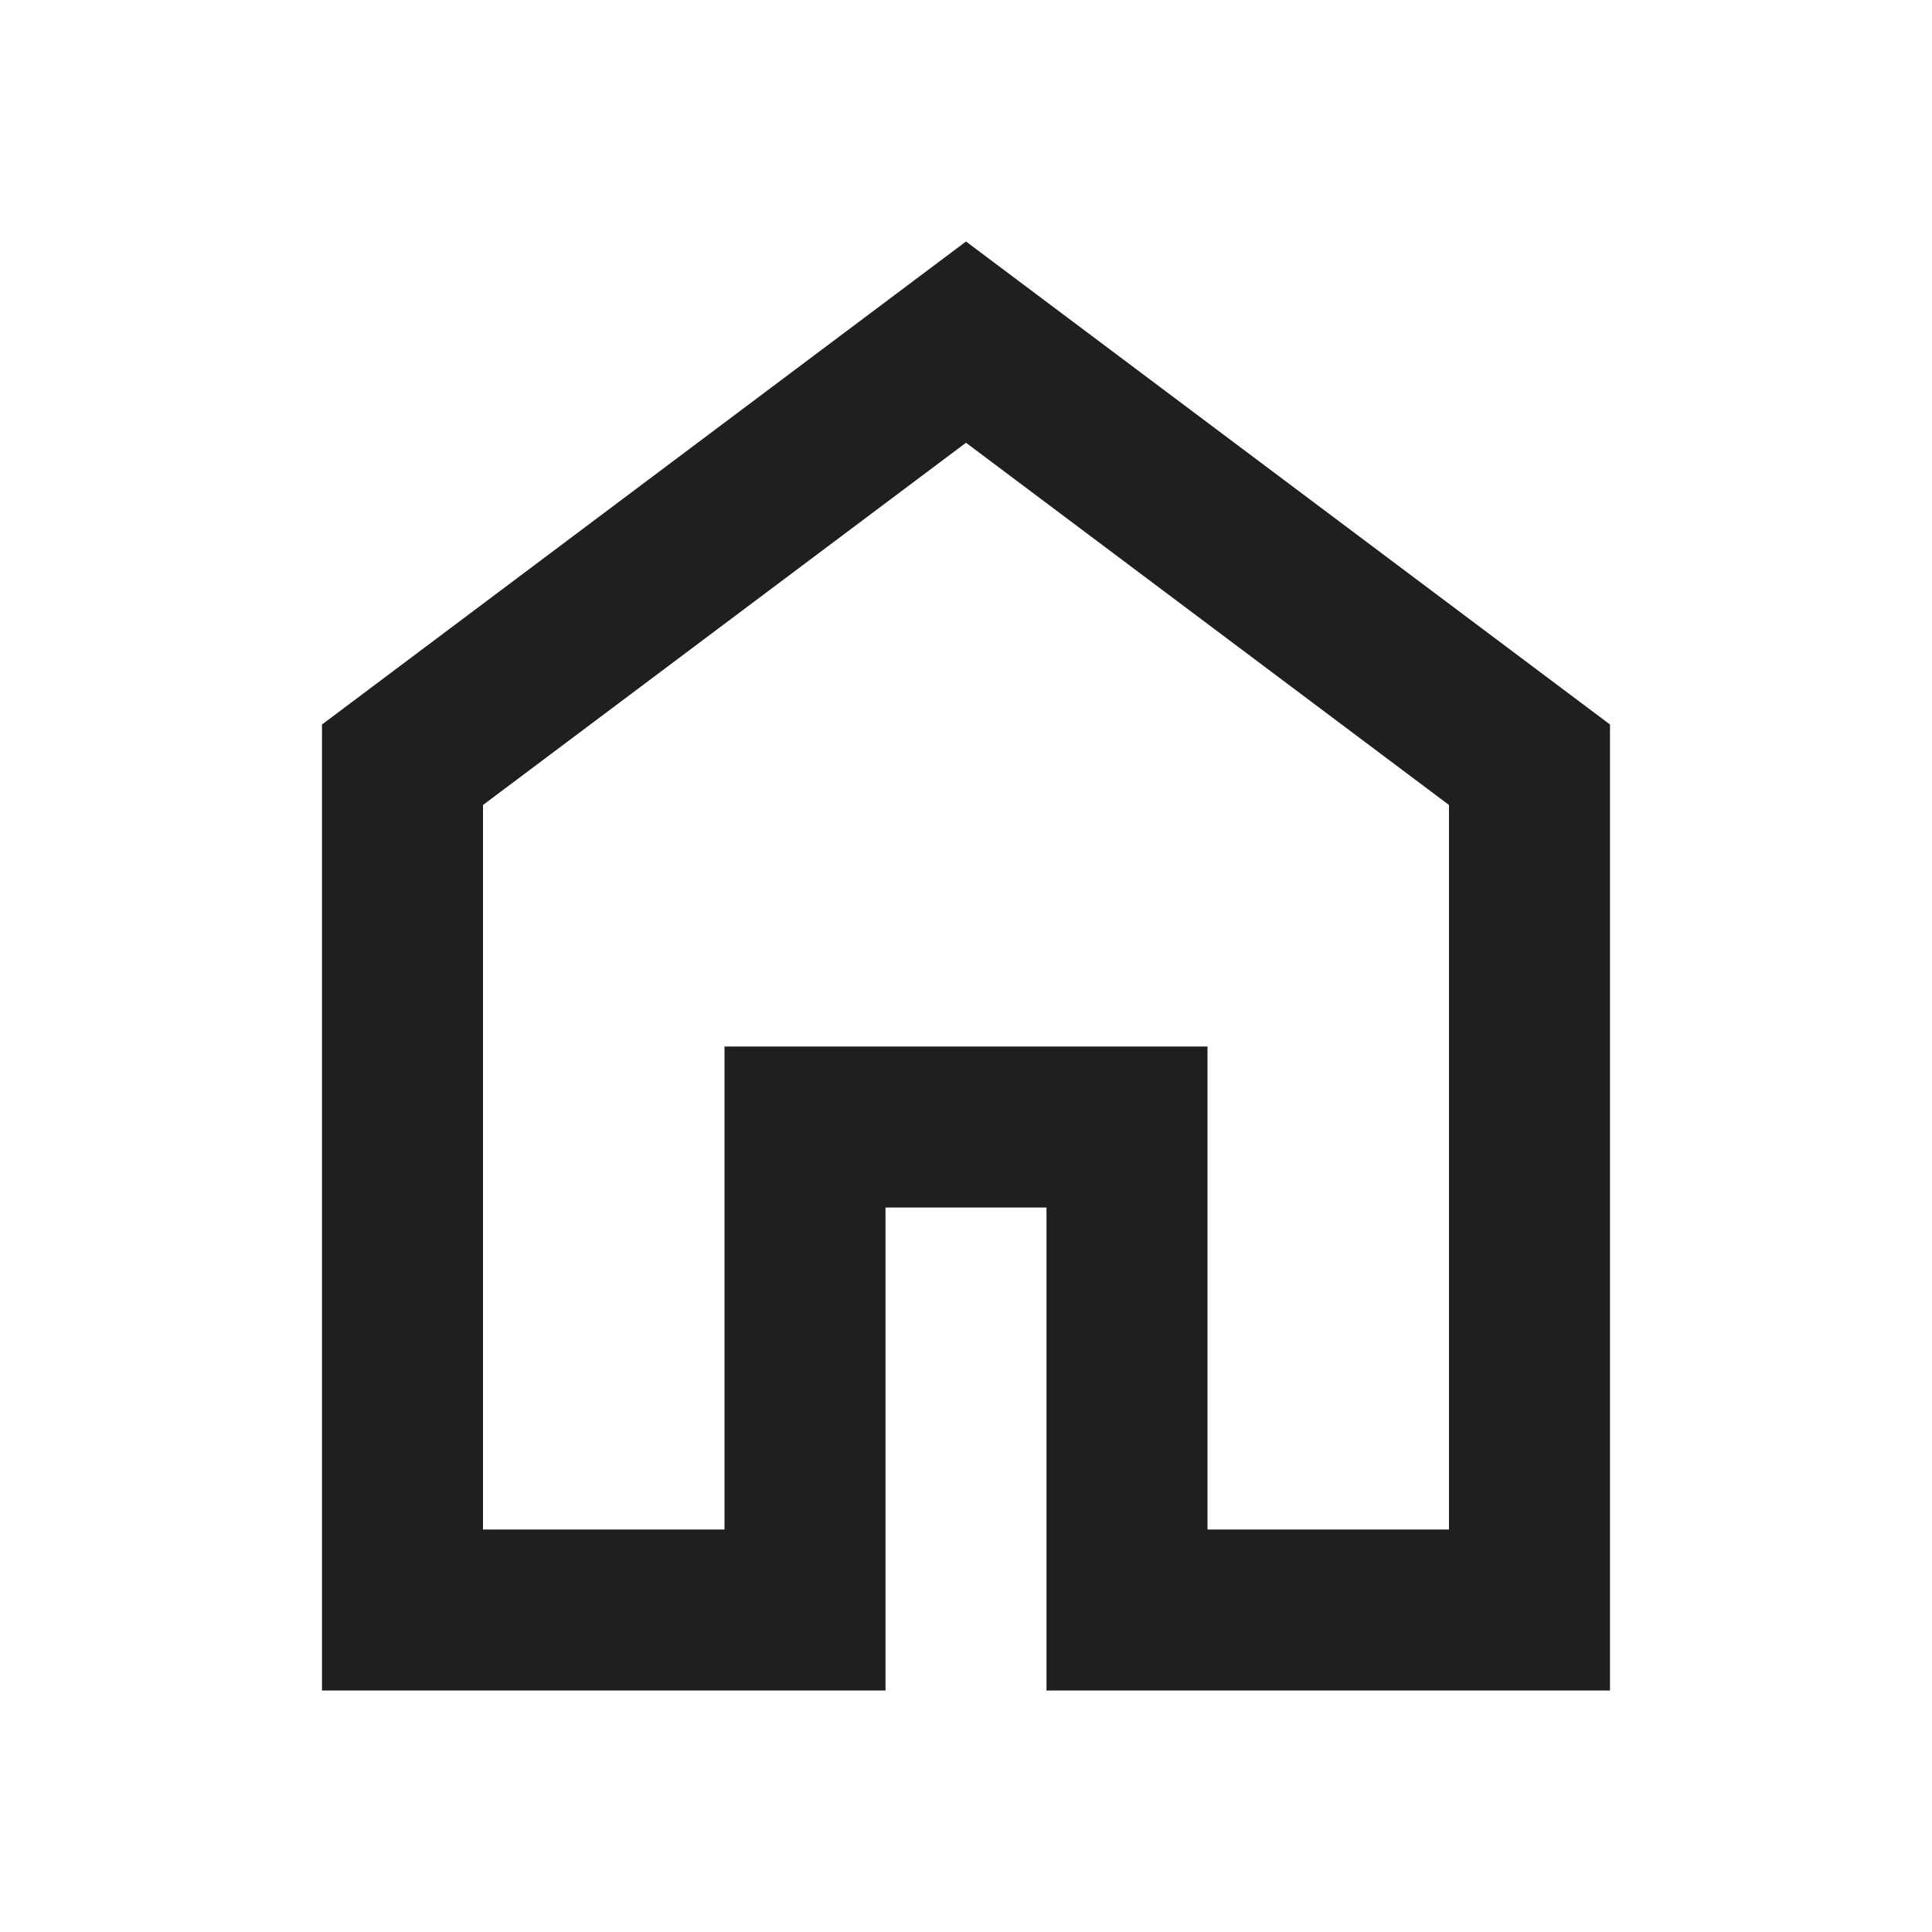
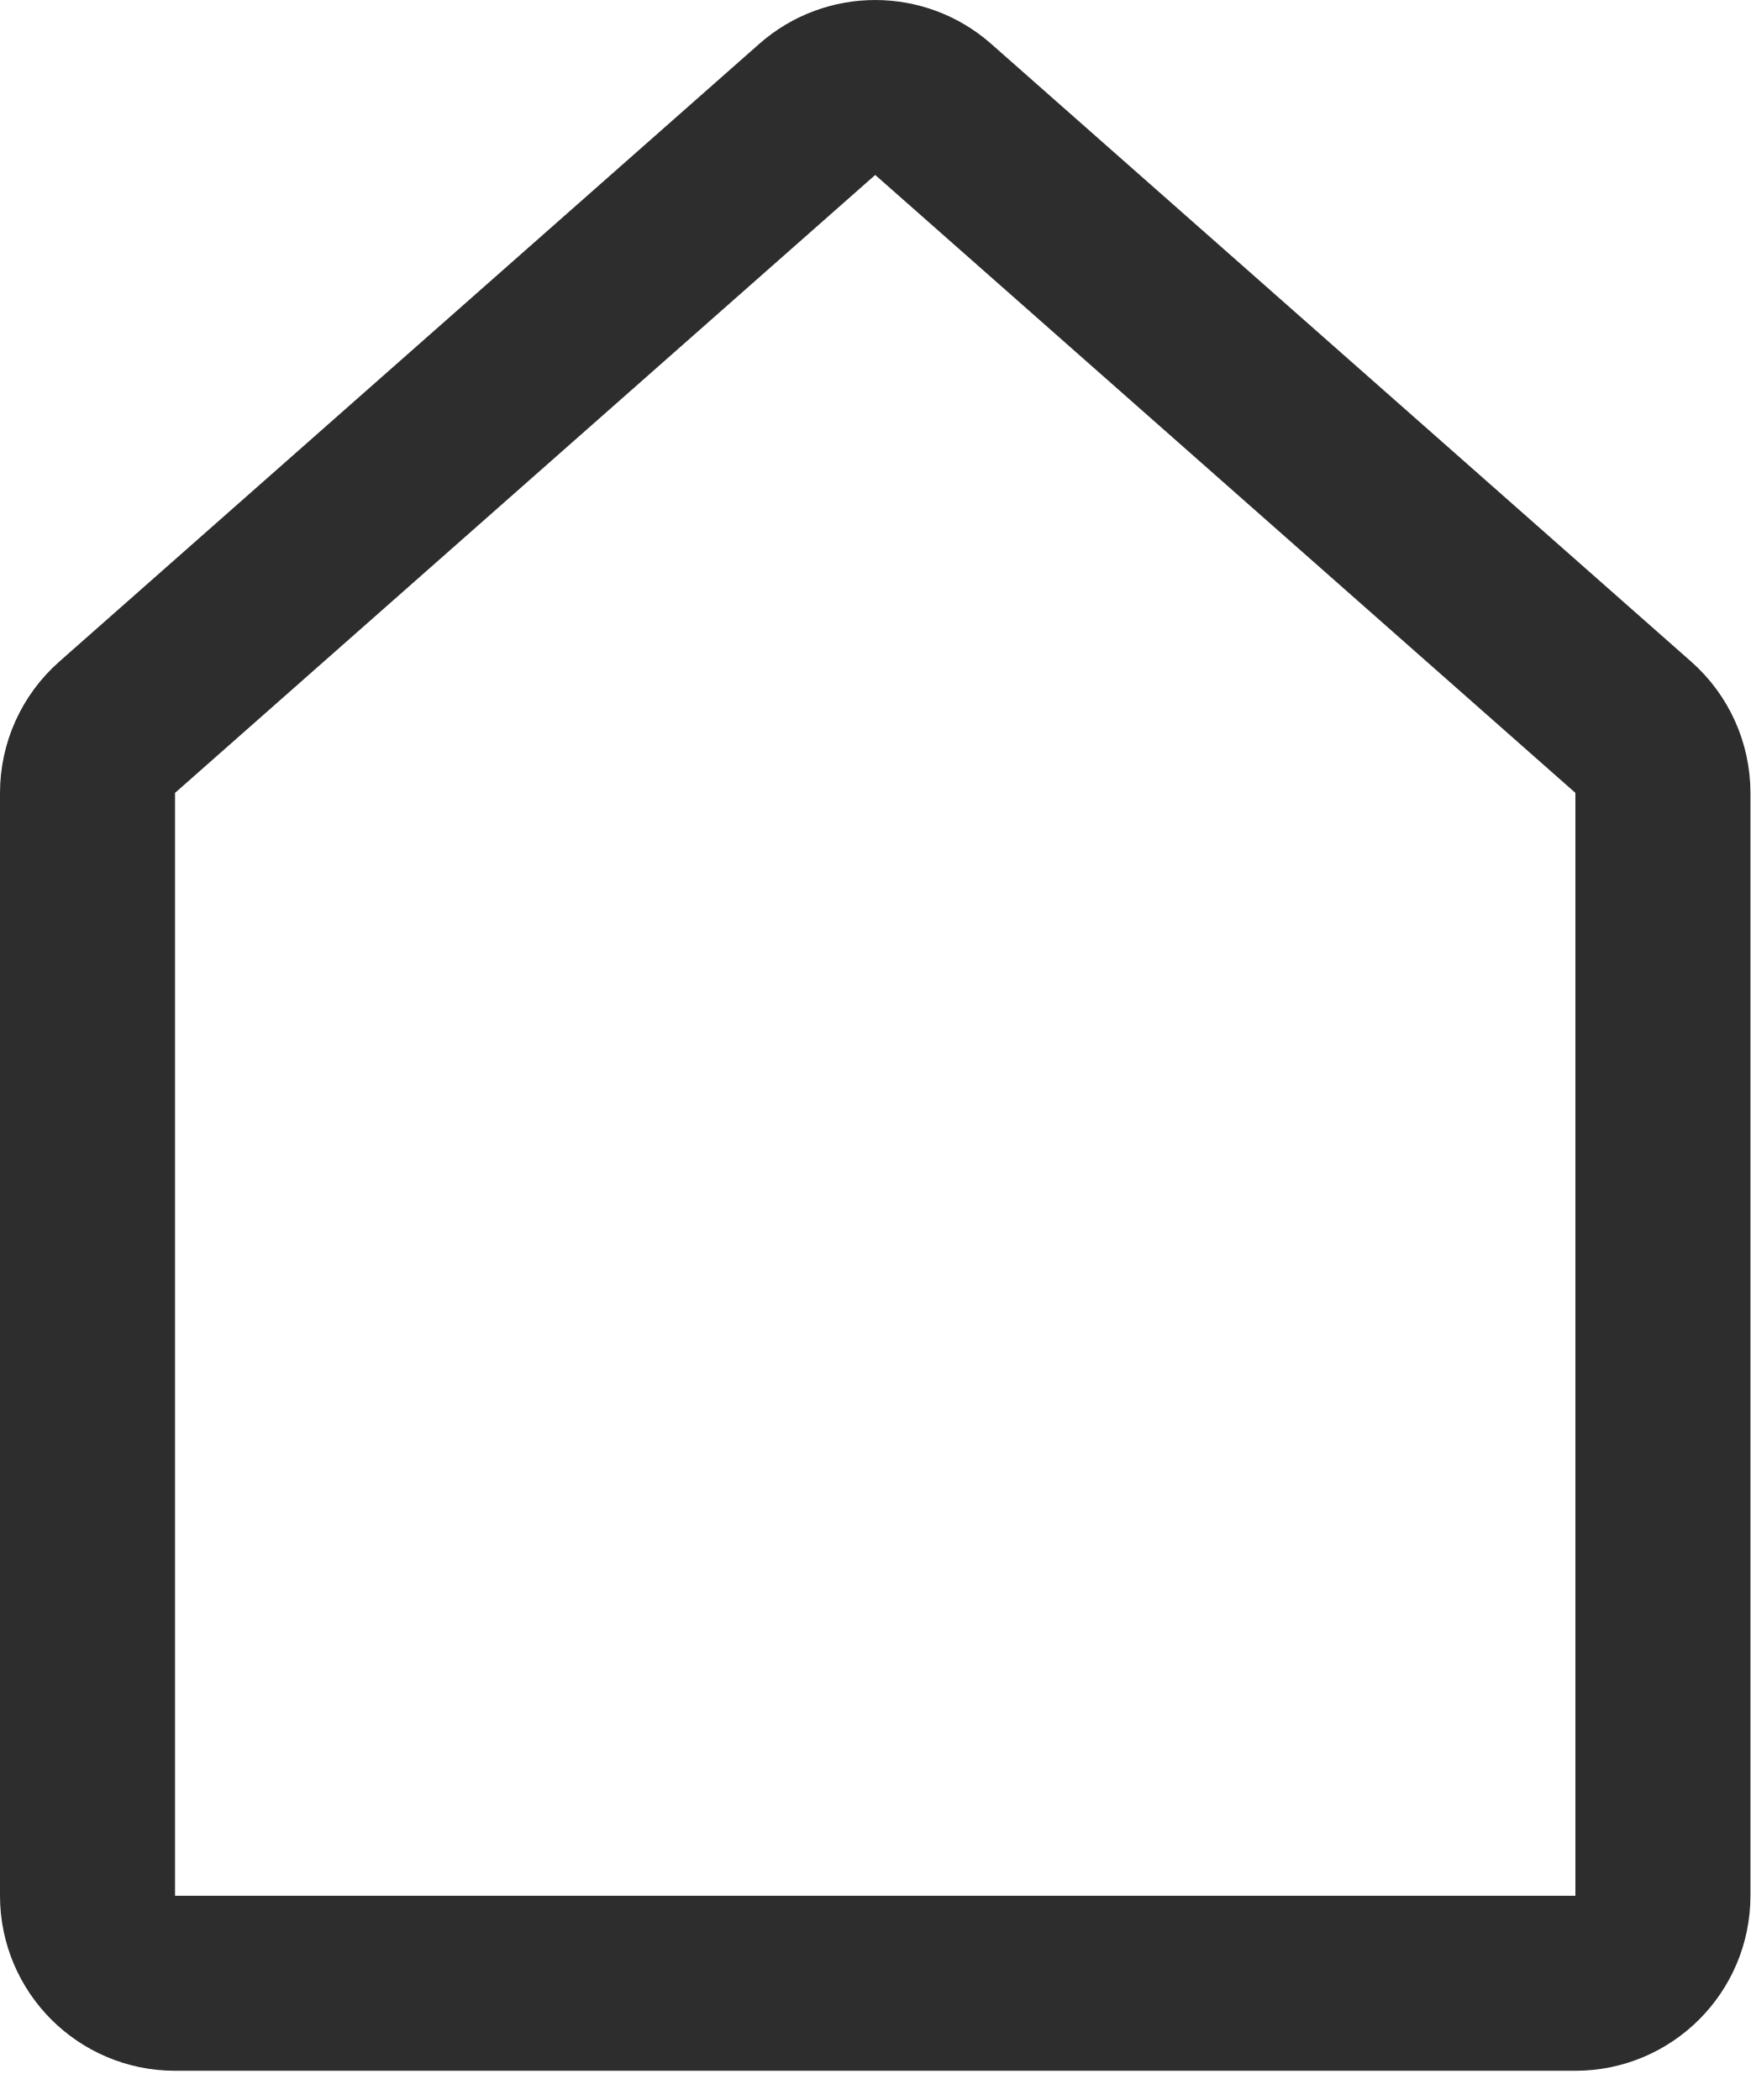
- <svg xmlns="http://www.w3.org/2000/svg" height="24px" viewBox="0 -960 960 960" width="24px" fill="#1f1f1f">
-   <path d="M240-200h120v-240h240v240h120v-360L480-740 240-560v360Zm-80 80v-480l320-240 320 240v480H520v-240h-80v240H160Zm320-350Z" />
+ <svg xmlns="http://www.w3.org/2000/svg" width="20" height="24" viewBox="0 0 20 24" fill="none">
+   <path d="M1 9.062V21.666C1 22.218 1.448 22.666 2 22.666H18C18.552 22.666 19 22.218 19 21.666V9.062C19 8.775 18.877 8.502 18.662 8.312L10.662 1.25C10.284 0.917 9.716 0.917 9.338 1.25L1.338 8.312C1.123 8.502 1 8.775 1 9.062Z" stroke="#2D2D2D" stroke-width="2" stroke-linecap="round" />
</svg>
